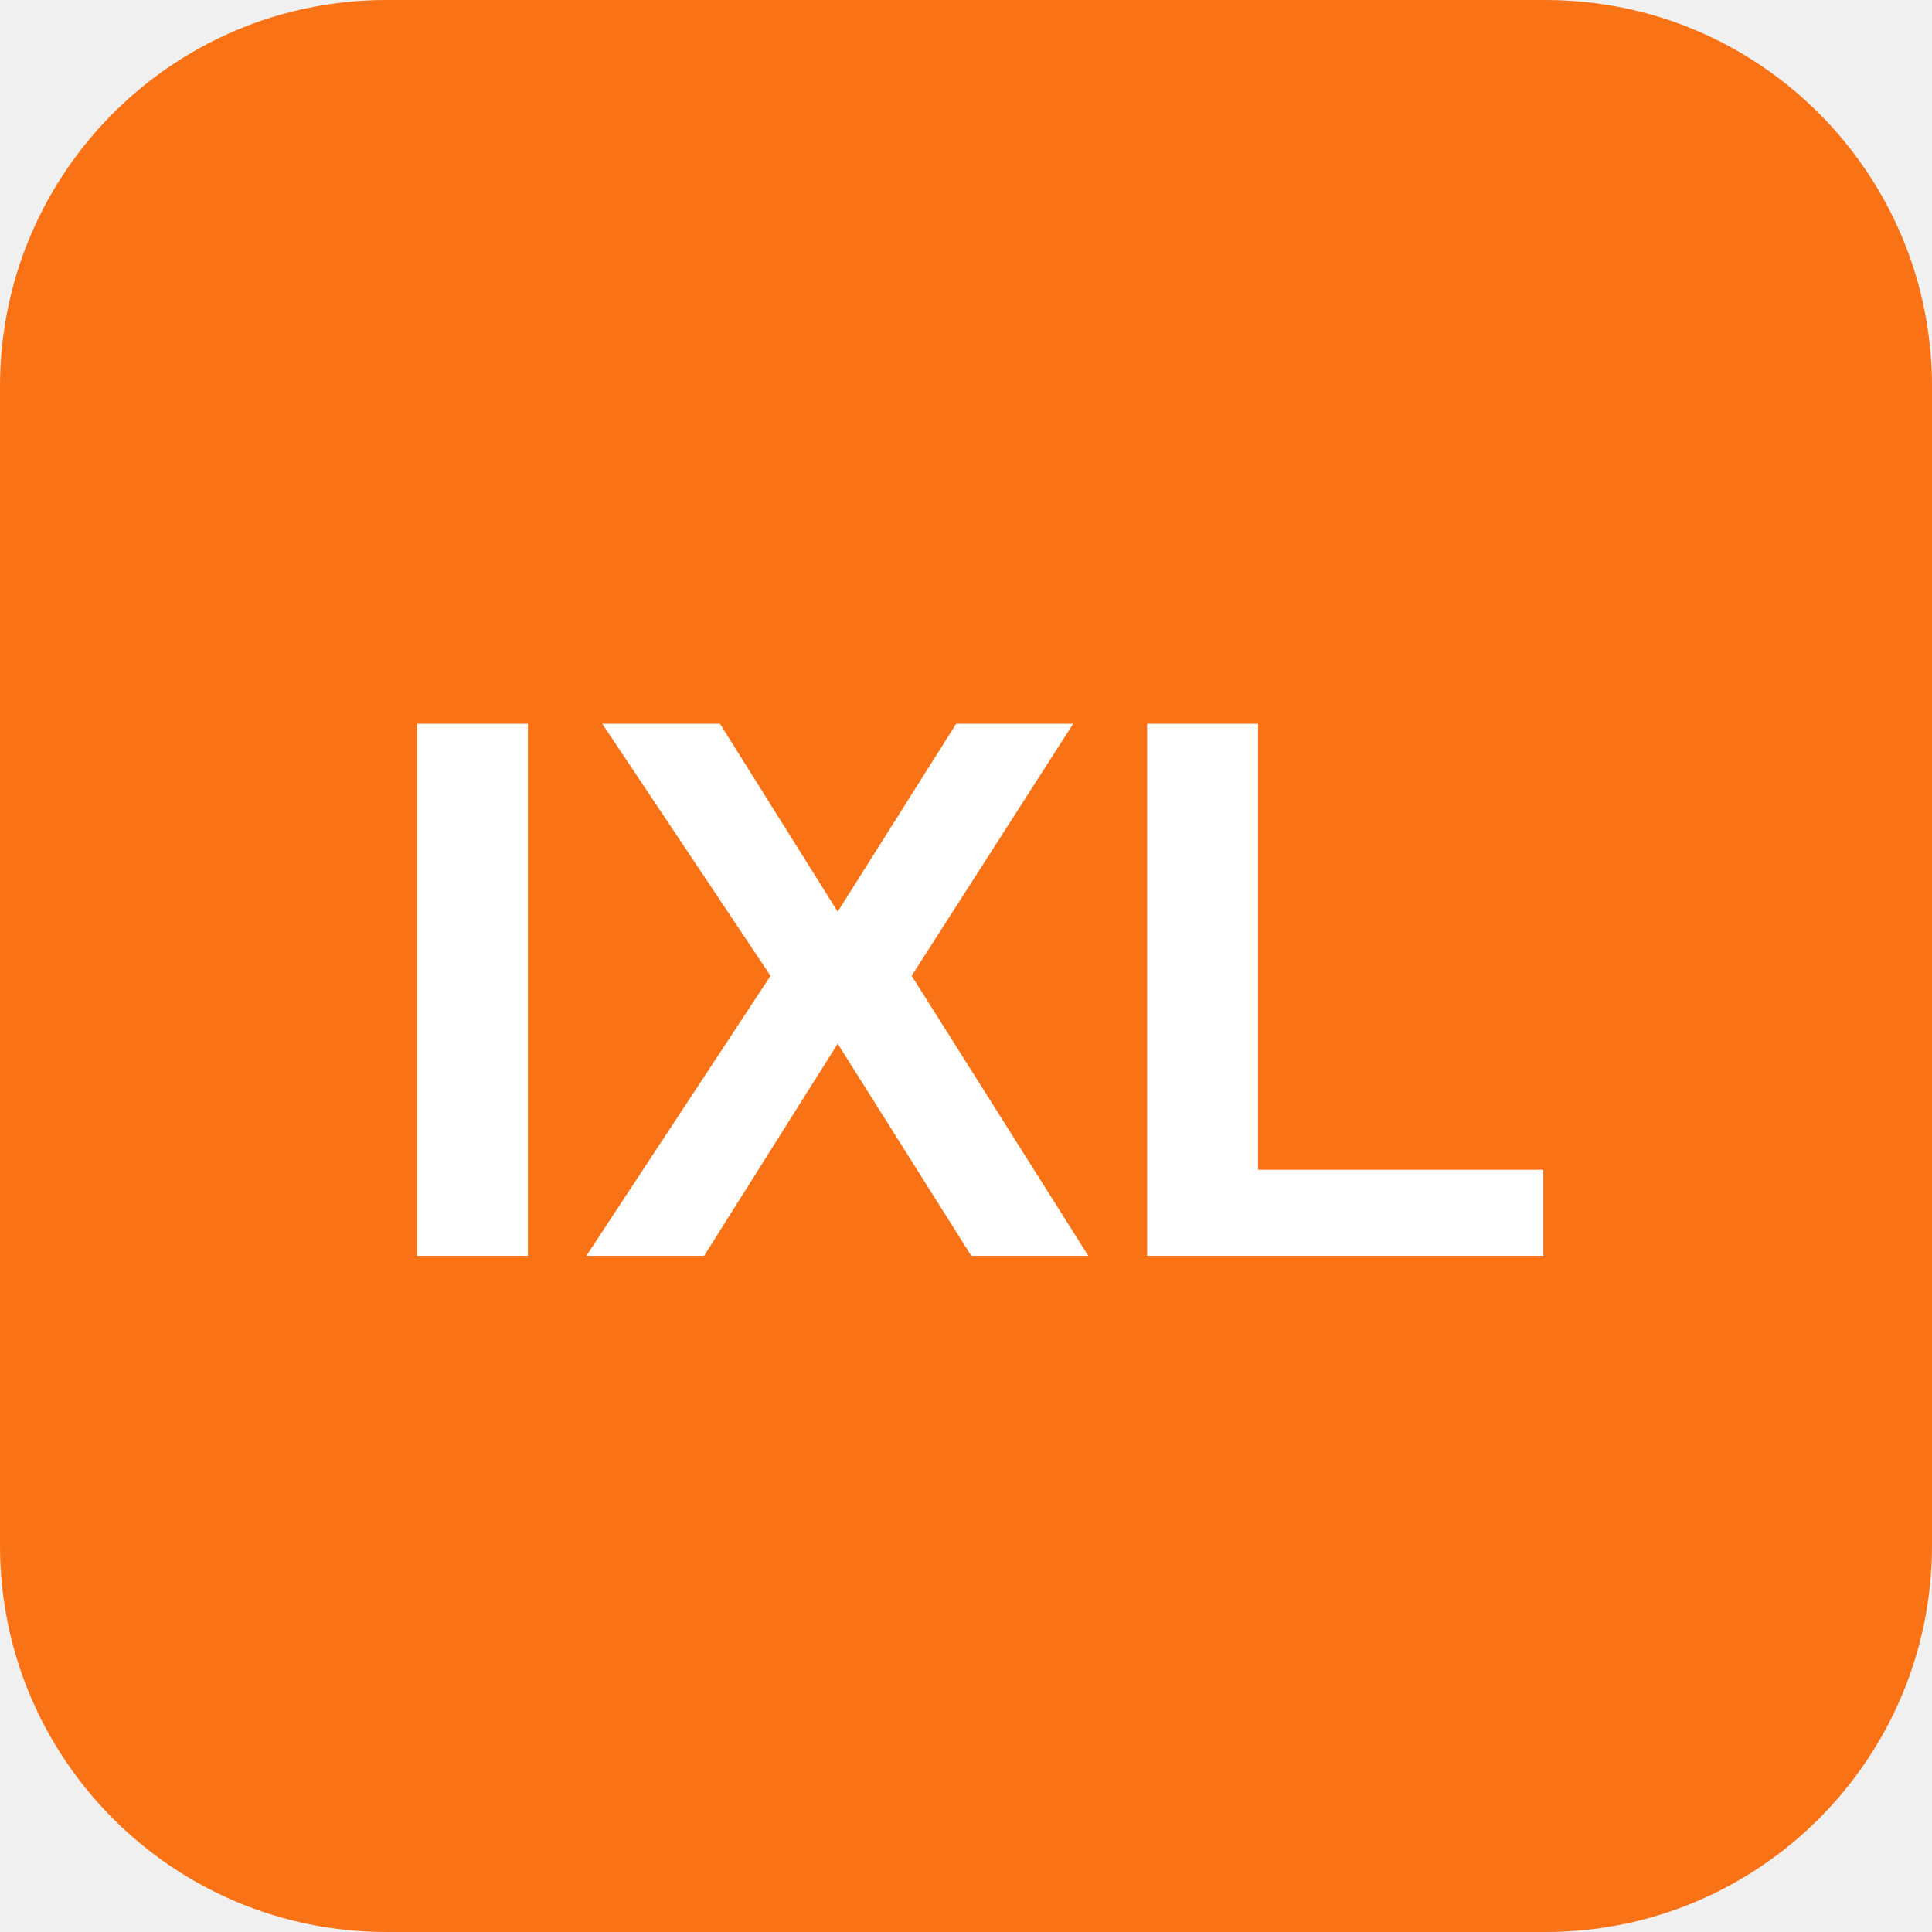
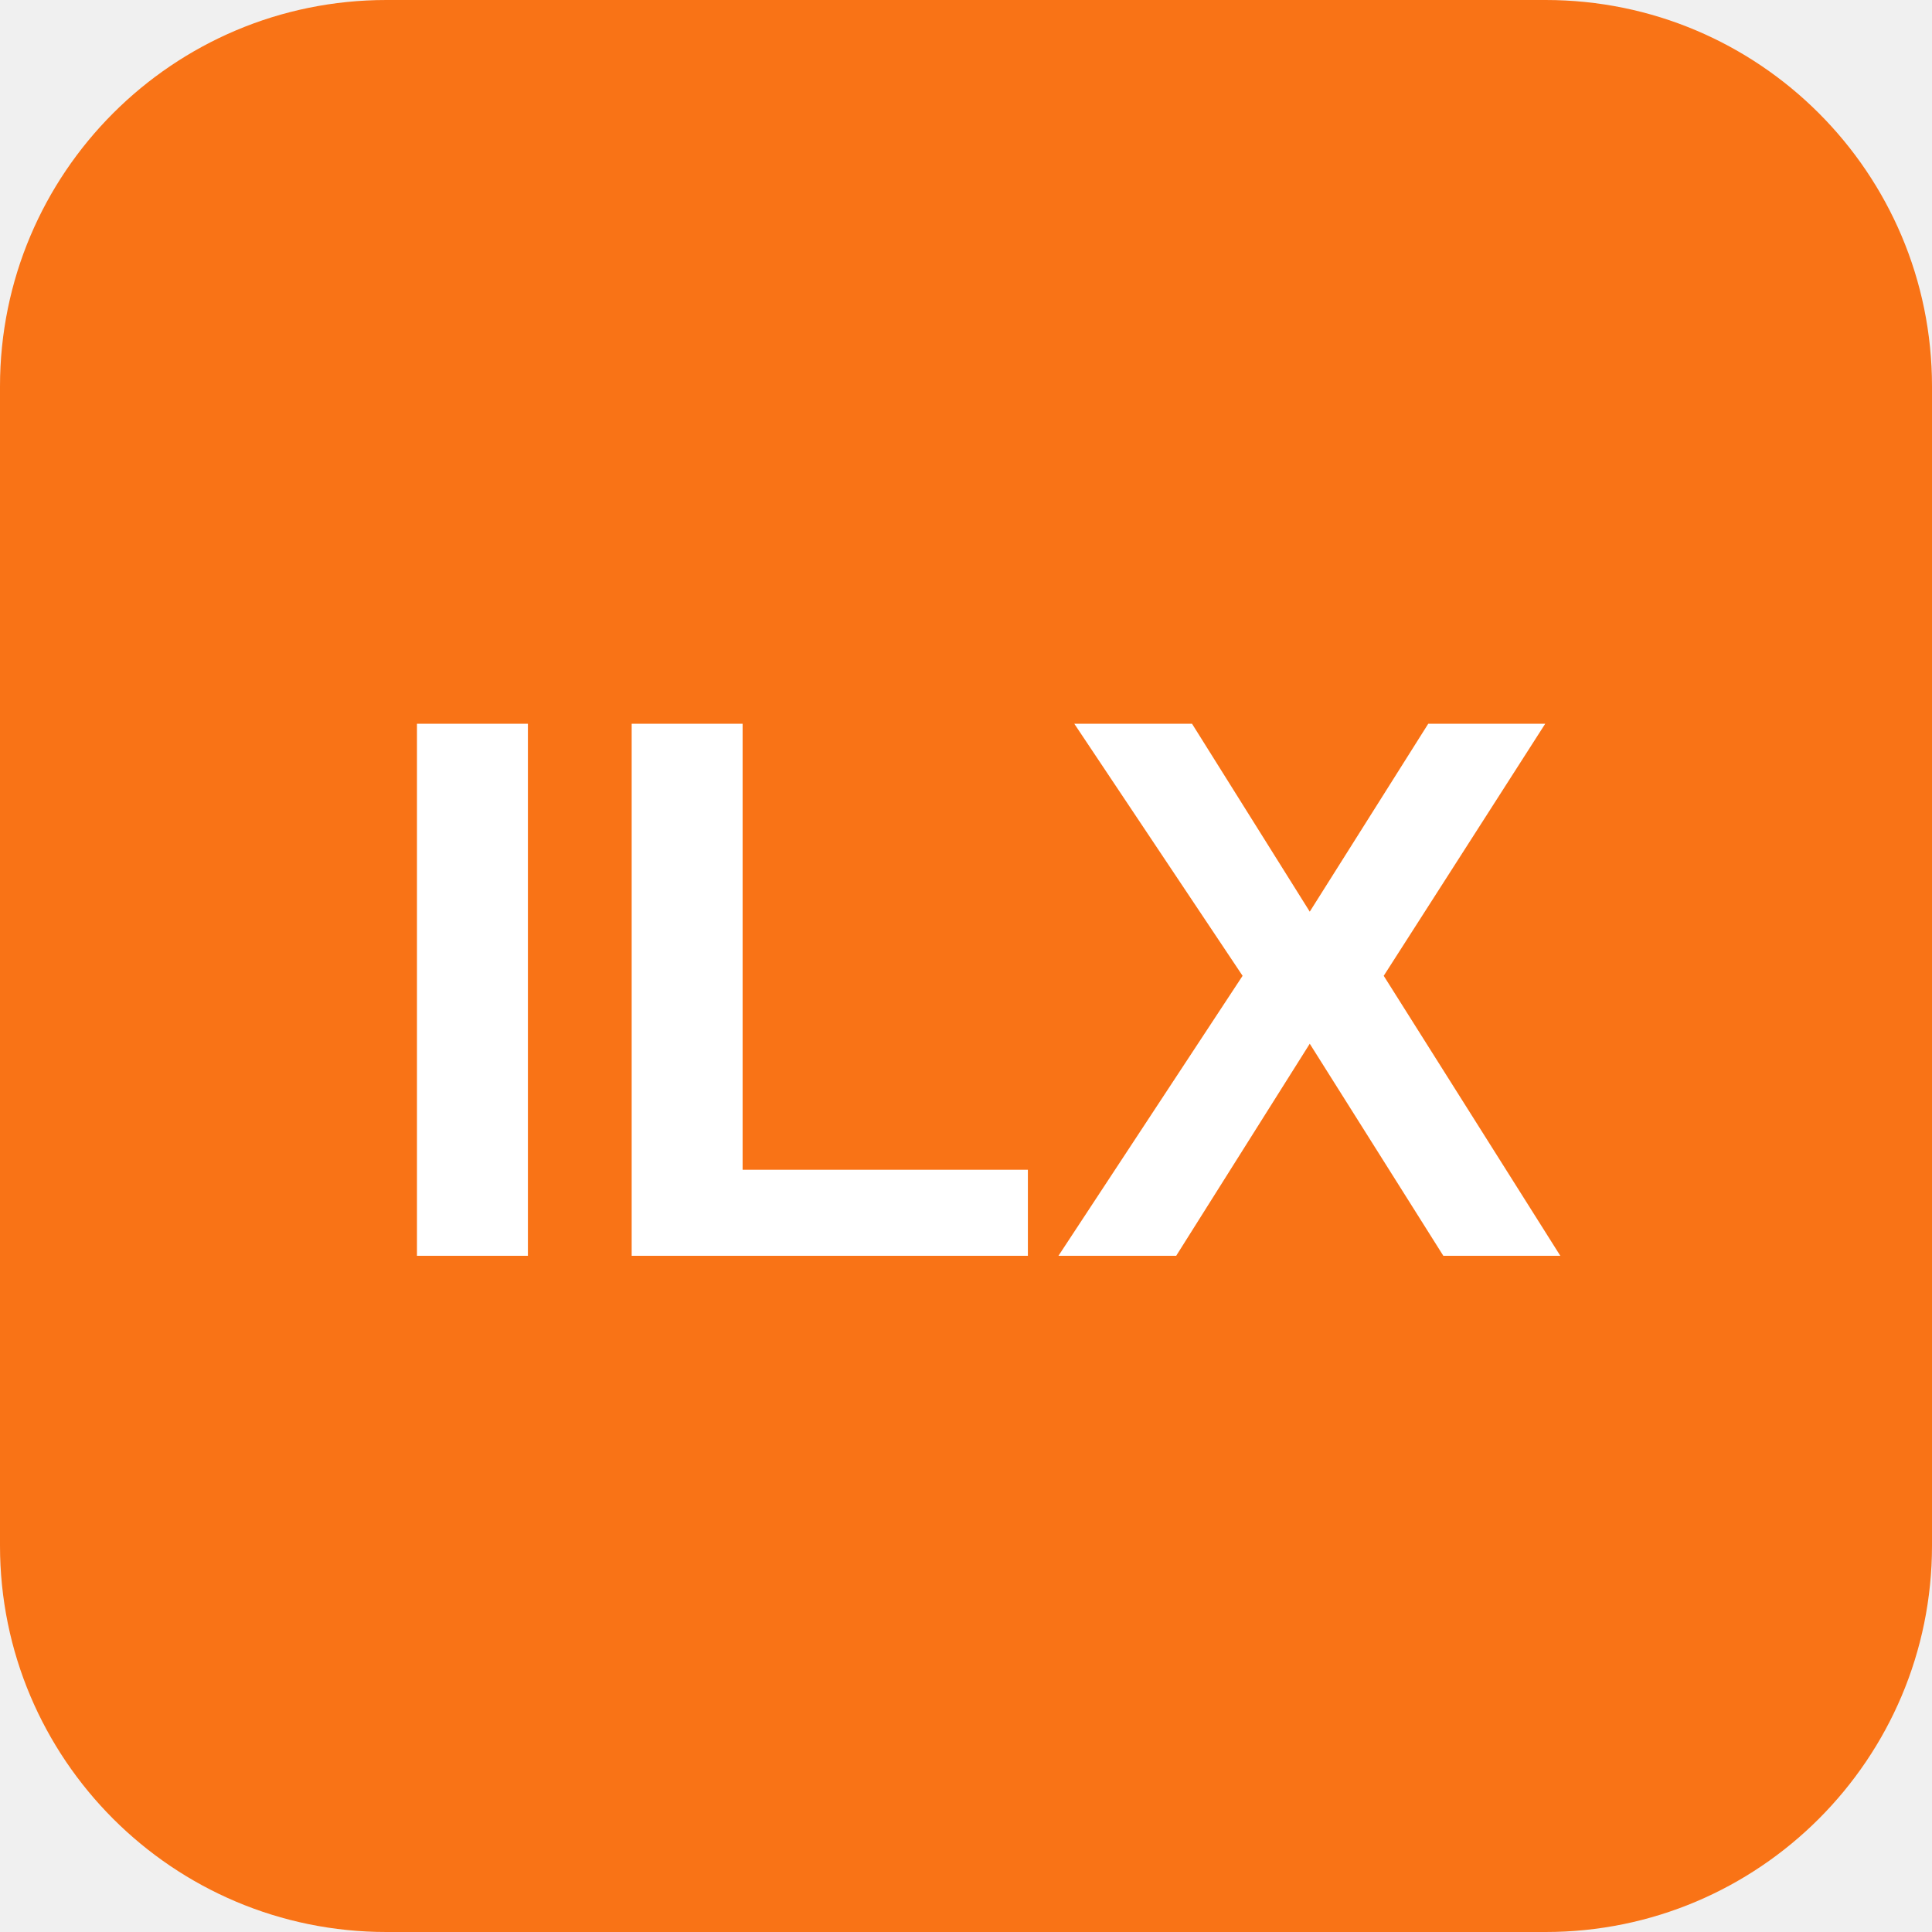
<svg xmlns="http://www.w3.org/2000/svg" width="40" height="40" viewBox="0 0 40 40" fill="none">
  <rect width="40" height="40" rx="8" fill="#F97316" />
-   <text x="20" y="26" text-anchor="middle" fill="white" font-family="Arial, sans-serif" font-size="16" font-weight="bold">IXL</text>
+   <text x="20" y="26" text-anchor="middle" fill="white" font-family="Arial, sans-serif" font-size="16" font-weight="bold">ILX</text>
</svg>
